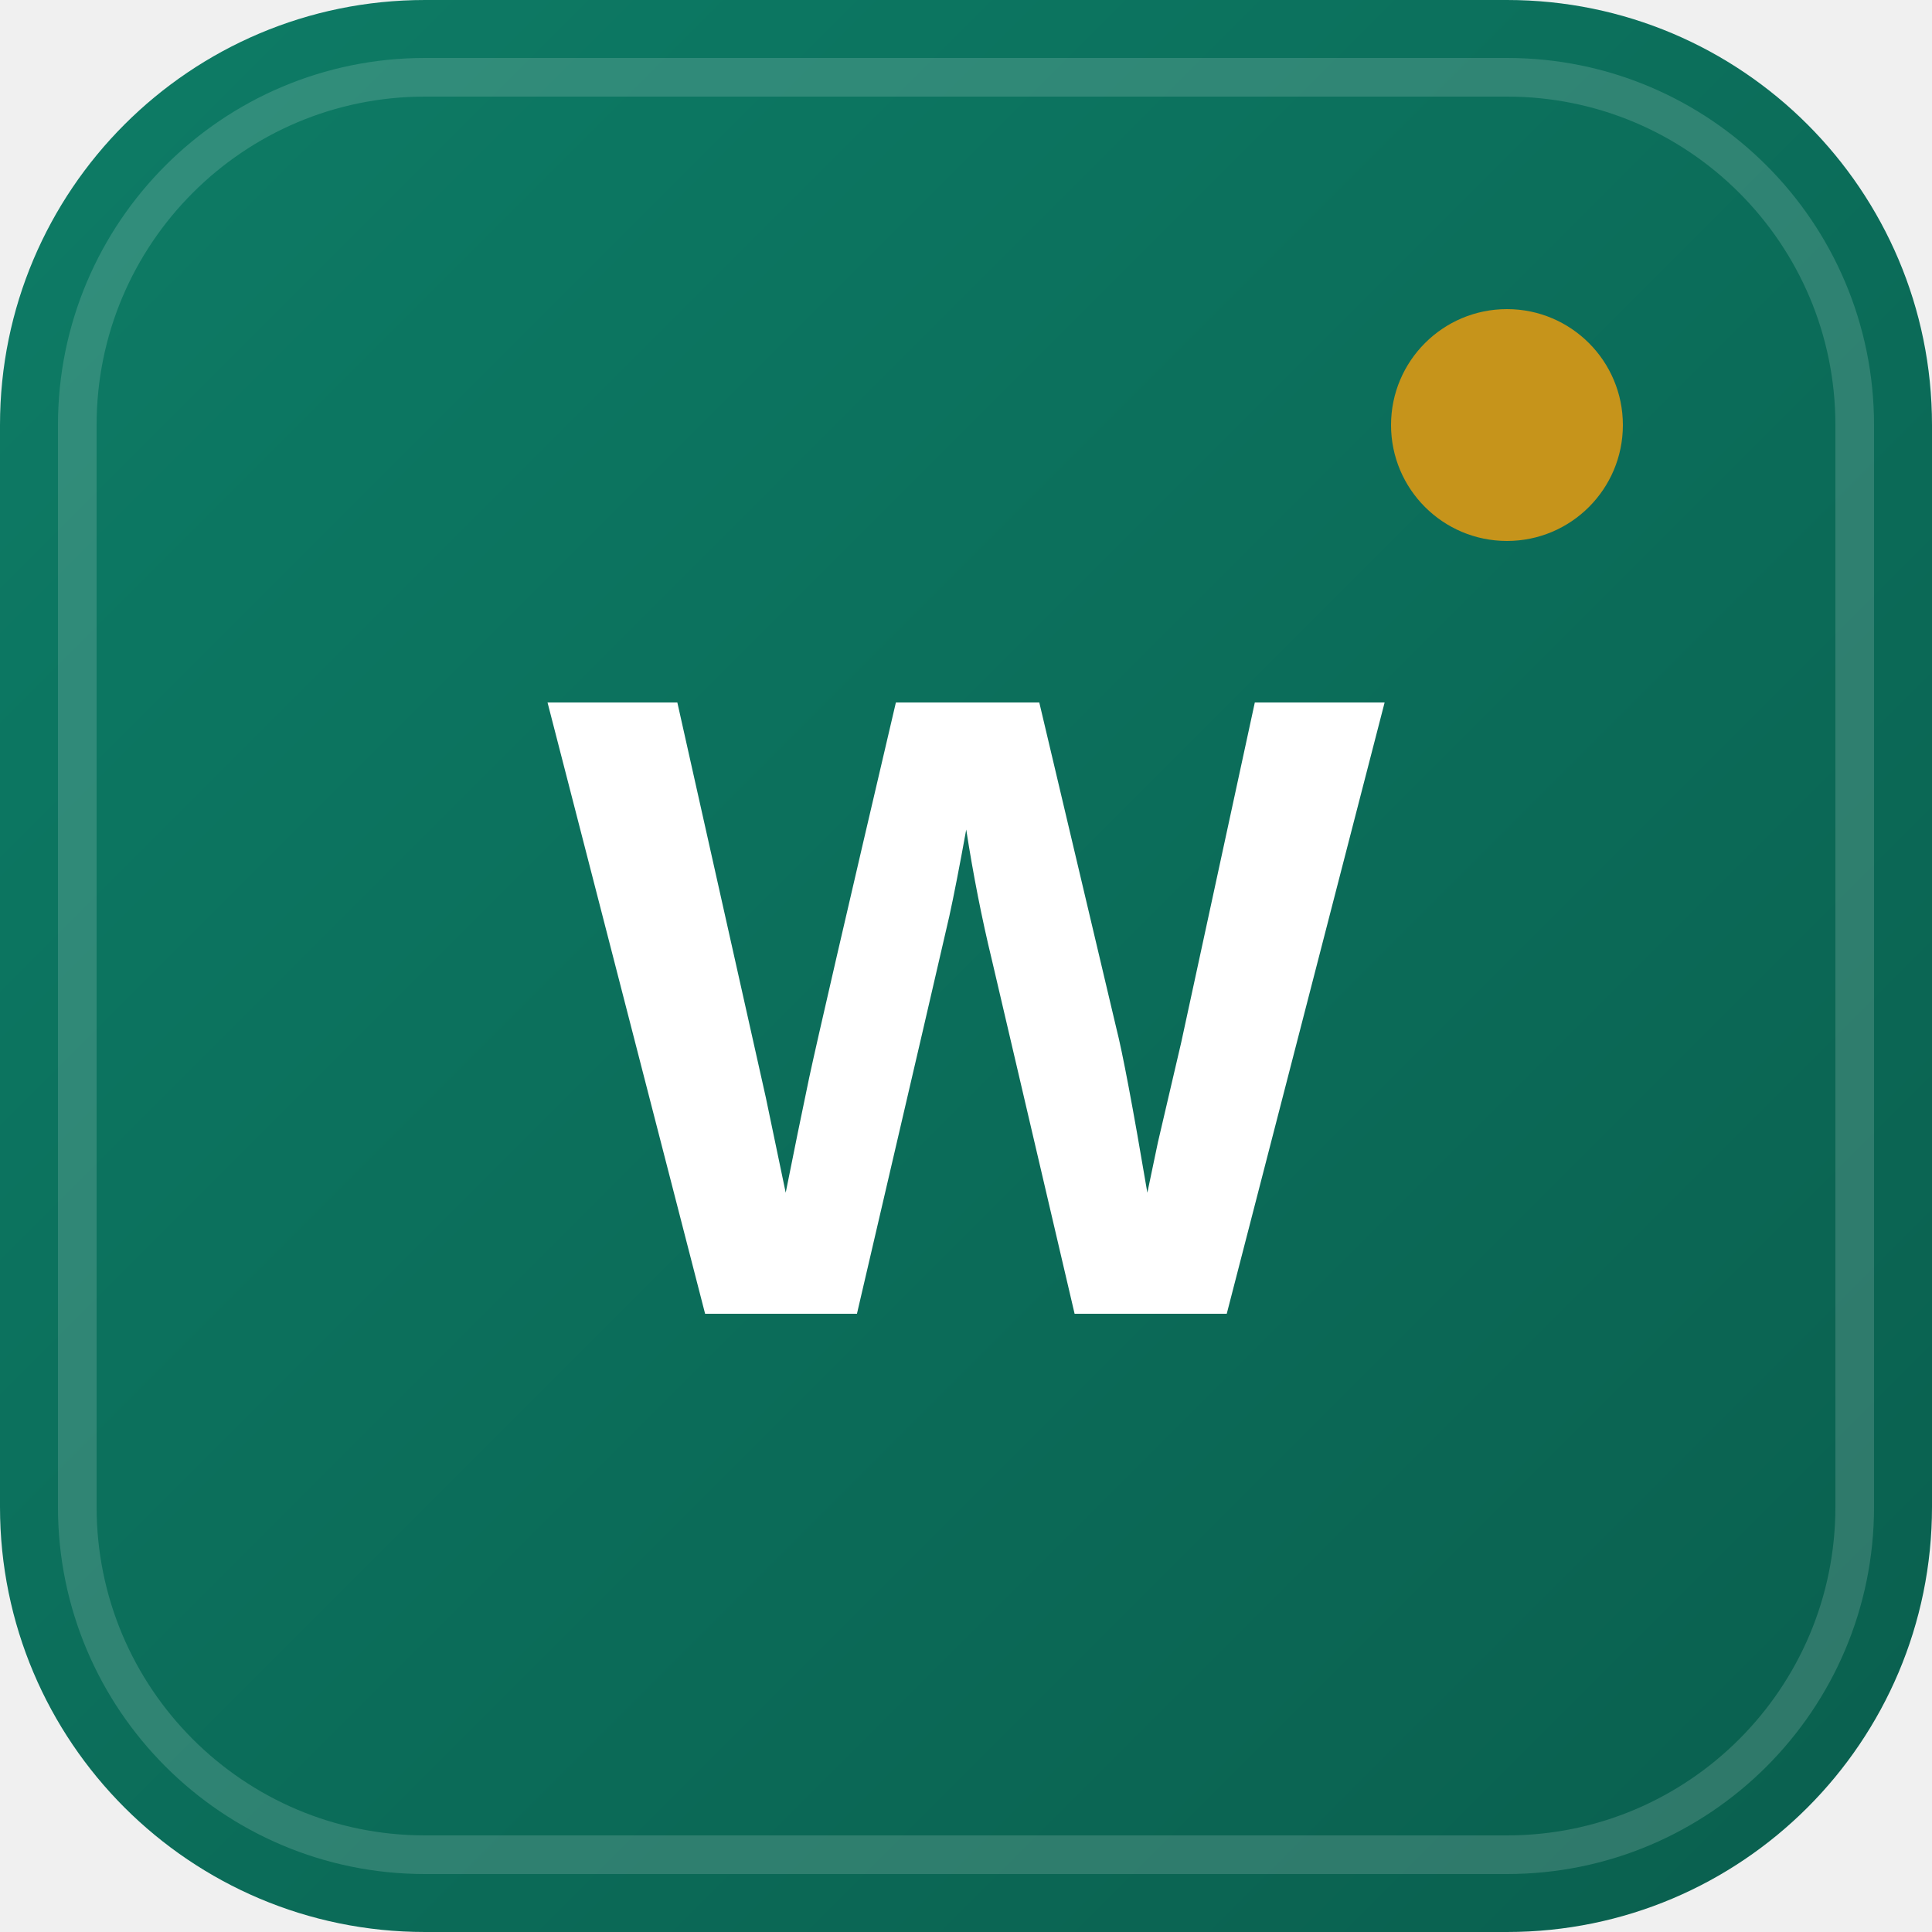
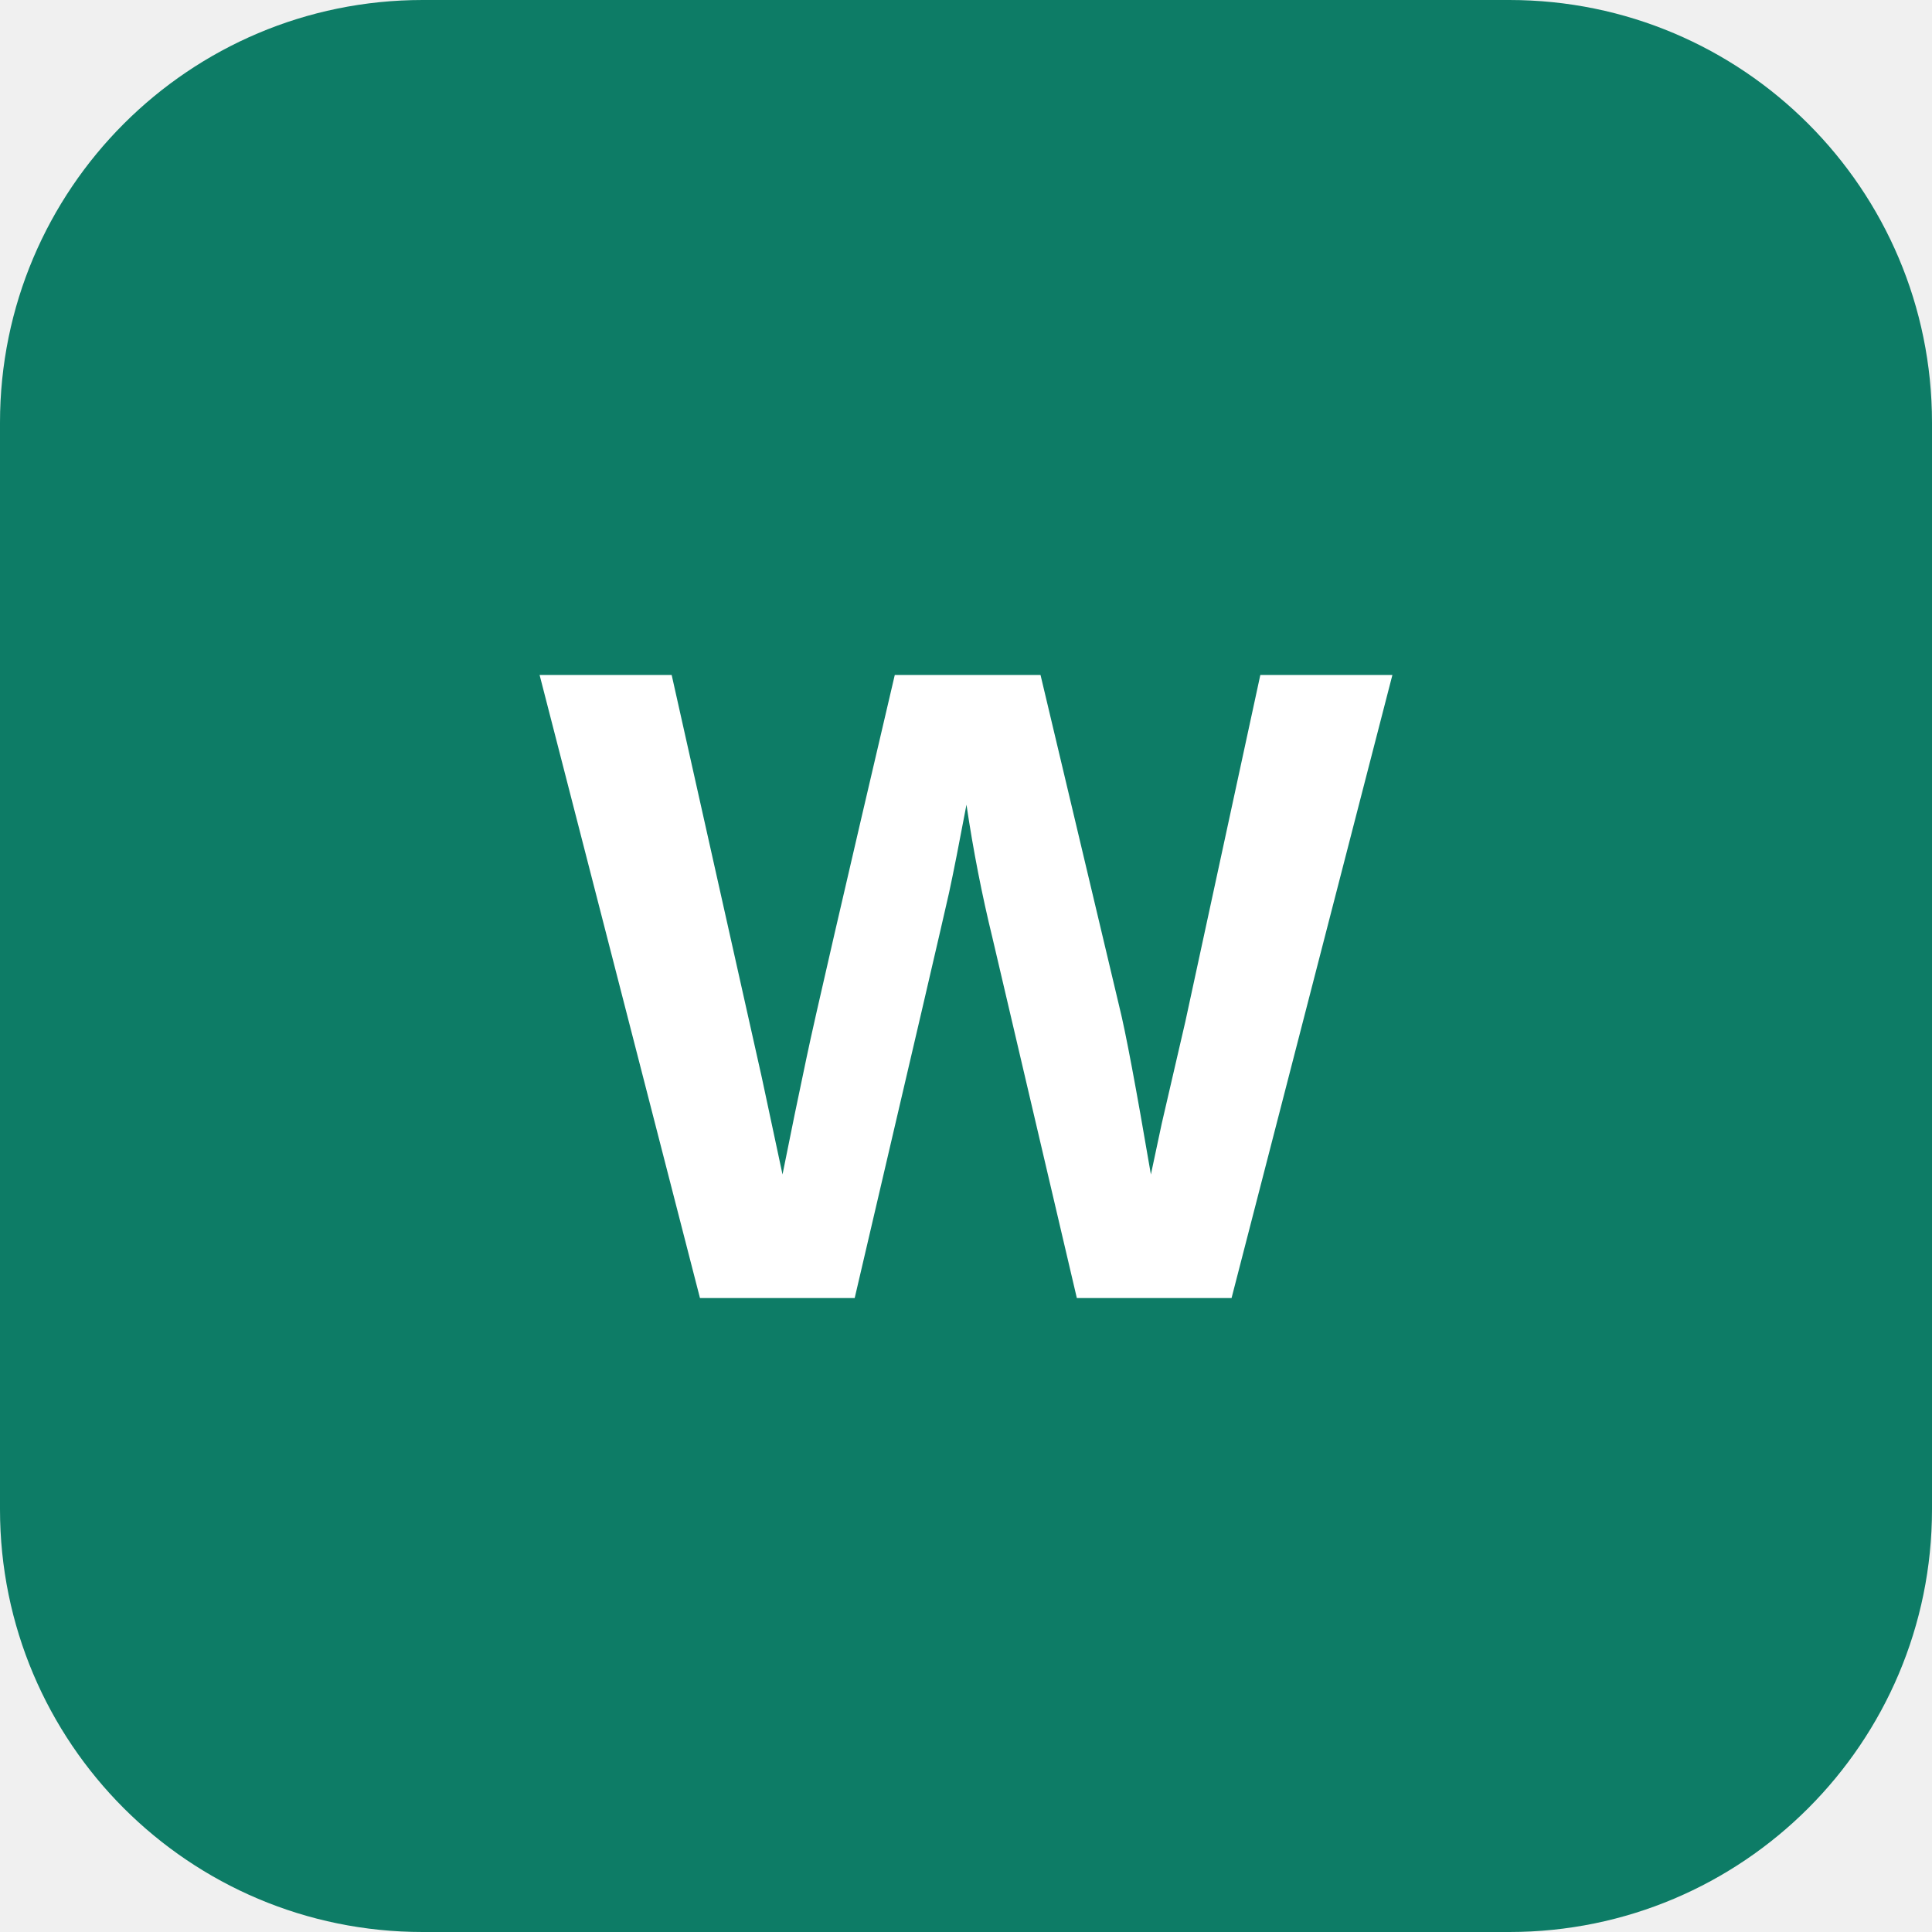
- <svg xmlns="http://www.w3.org/2000/svg" viewBox="0 0 100 100">
-   <defs>
-     <linearGradient id="grad" x1="0%" y1="0%" x2="100%" y2="100%">
-       <stop offset="0%" style="stop-color:#0d7c66;stop-opacity:1" />
-       <stop offset="100%" style="stop-color:#0a5f4e;stop-opacity:1" />
-     </linearGradient>
-   </defs>
-   <rect width="100" height="100" rx="22" fill="url(#grad)" />
-   <rect x="4" y="4" width="92" height="92" rx="18" fill="none" stroke="rgba(255,255,255,0.15)" stroke-width="2" />
-   <text x="50" y="68" font-family="Arial, Helvetica, sans-serif" font-size="46" font-weight="700" fill="white" text-anchor="middle" letter-spacing="-1">W</text>
-   <circle cx="78" cy="22" r="6" fill="#f59e0b" opacity="0.8" />
+ <svg xmlns="http://www.w3.org/2000/svg" viewBox="0 0 64 64">
+   <rect width="64" height="64" rx="14" fill="#0d7c66" />
+   <text x="32" y="43" font-family="Arial, sans-serif" font-weight="700" font-size="30" fill="#ffffff" text-anchor="middle">W</text>
</svg>
